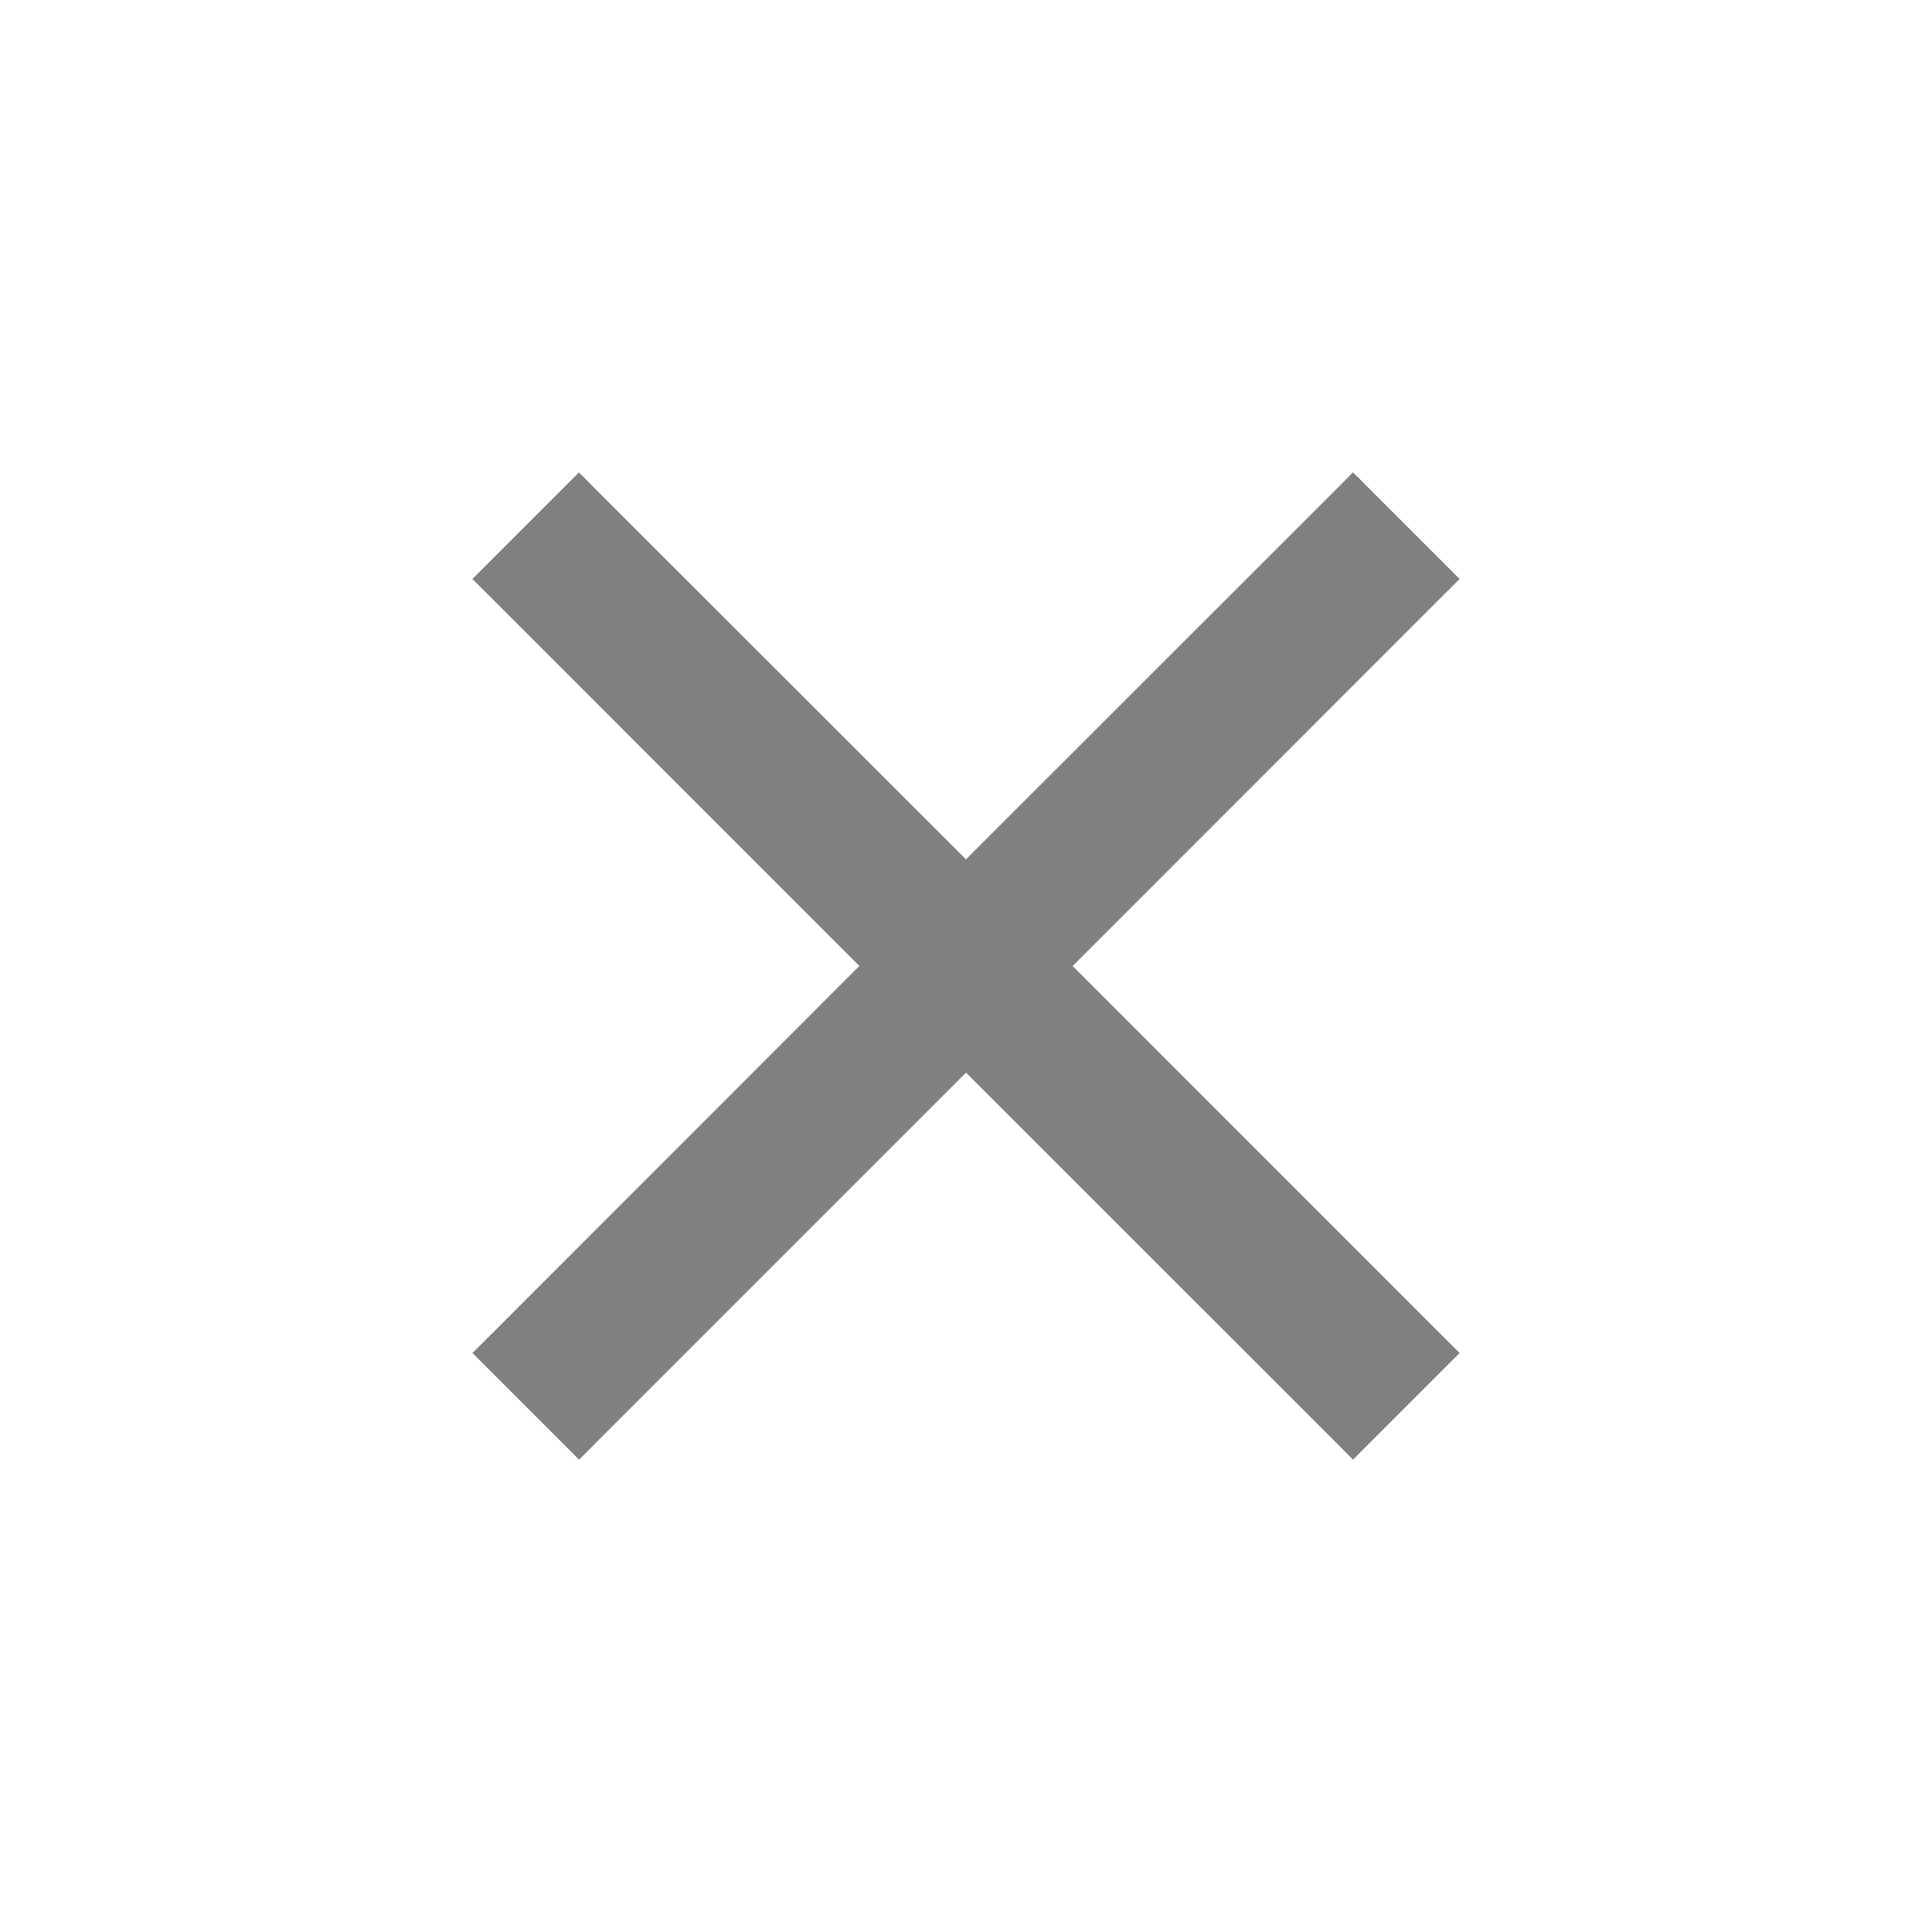
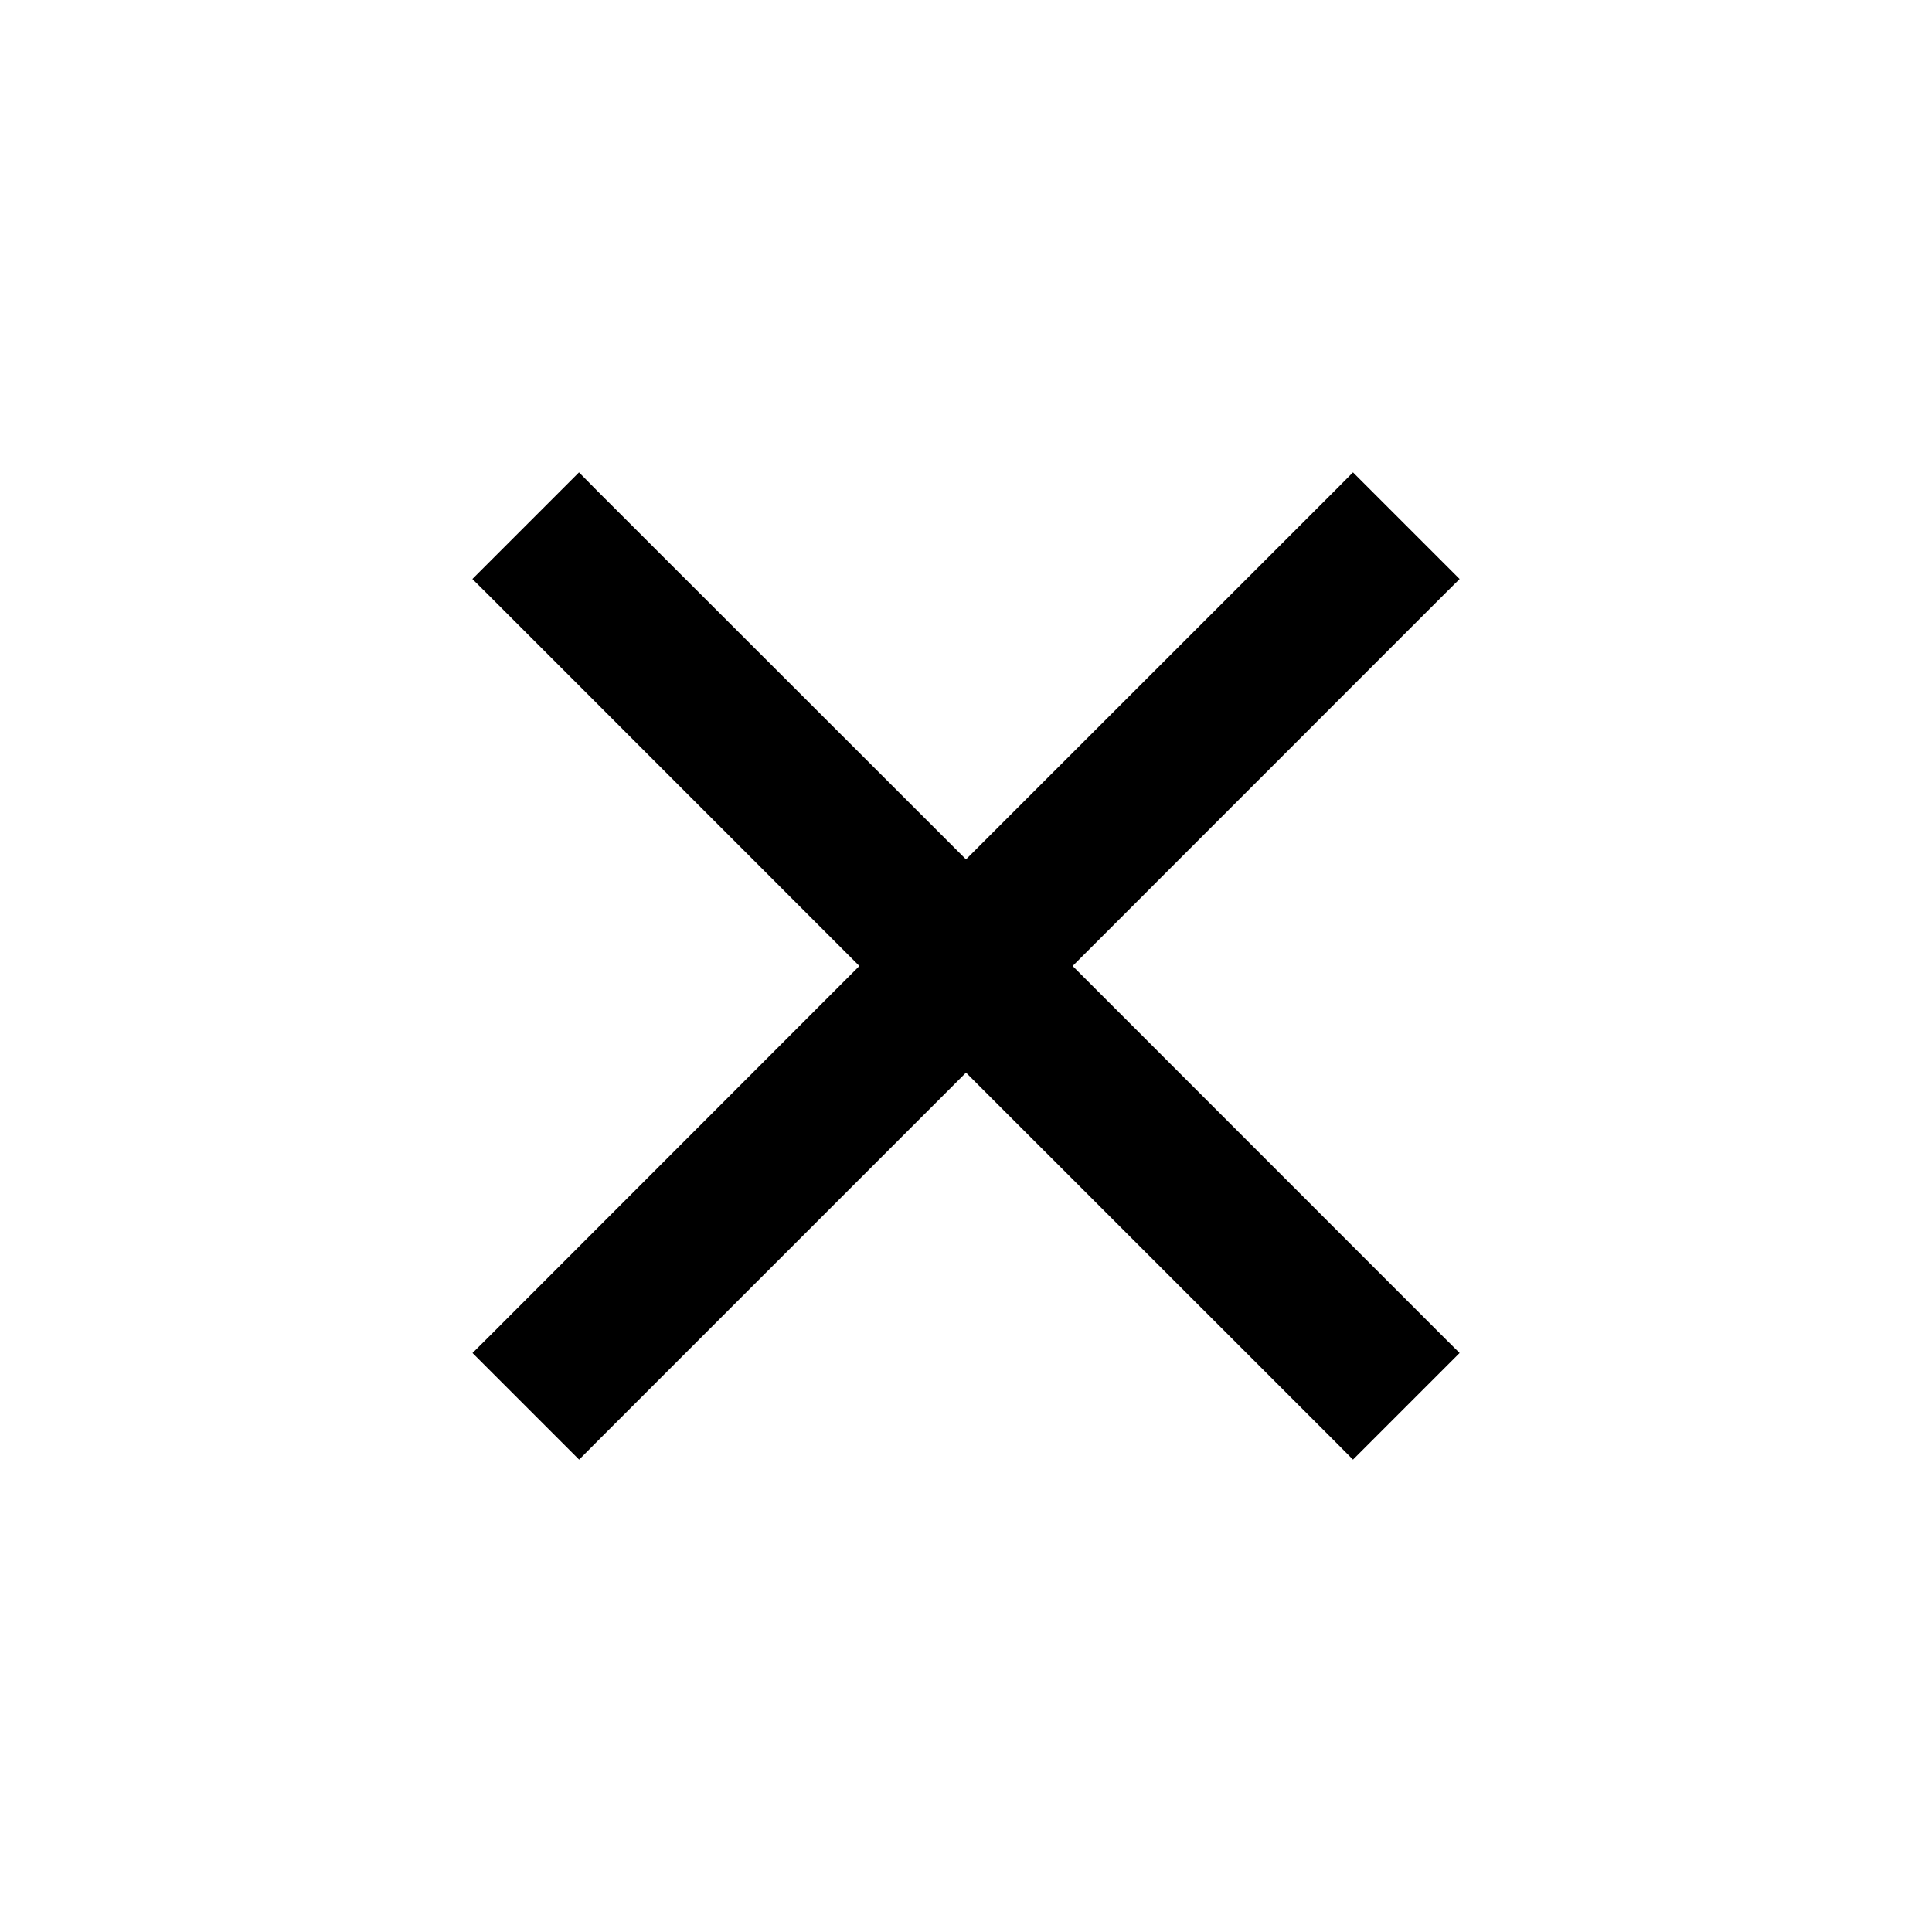
<svg xmlns="http://www.w3.org/2000/svg" viewBox="0 0 16 16">
-   <path d="M4.795 3.912l-.883.883.147.146L7.117 8 4.06 11.059l-.147.146.883.883.146-.147L8 8.883l3.059 3.058.146.147.883-.883-.147-.146L8.883 8l3.058-3.059.147-.146-.883-.883-.146.147L8 7.117 4.941 4.06z" fill="gray" fill-rule="evenodd" font-family="sans-serif" font-weight="400" overflow="visible" style="font-feature-settings:normal;font-variant-alternates:normal;font-variant-caps:normal;font-variant-ligatures:normal;font-variant-numeric:normal;font-variant-position:normal;isolation:auto;mix-blend-mode:normal;shape-padding:0;text-decoration-color:#000;text-decoration-line:none;text-decoration-style:solid;text-indent:0;text-orientation:mixed;text-transform:none" white-space="normal" />
+   <path d="M4.795 3.912l-.883.883.147.146L7.117 8 4.06 11.059l-.147.146.883.883.146-.147L8 8.883l3.059 3.058.146.147.883-.883-.147-.146L8.883 8l3.058-3.059.147-.146-.883-.883-.146.147L8 7.117 4.941 4.06z" fill="black" fill-rule="evenodd" font-family="sans-serif" font-weight="400" overflow="visible" style="font-feature-settings:normal;font-variant-alternates:normal;font-variant-caps:normal;font-variant-ligatures:normal;font-variant-numeric:normal;font-variant-position:normal;isolation:auto;mix-blend-mode:normal;shape-padding:0;text-decoration-color:#000;text-decoration-line:none;text-decoration-style:solid;text-indent:0;text-orientation:mixed;text-transform:none" white-space="normal" />
</svg>
